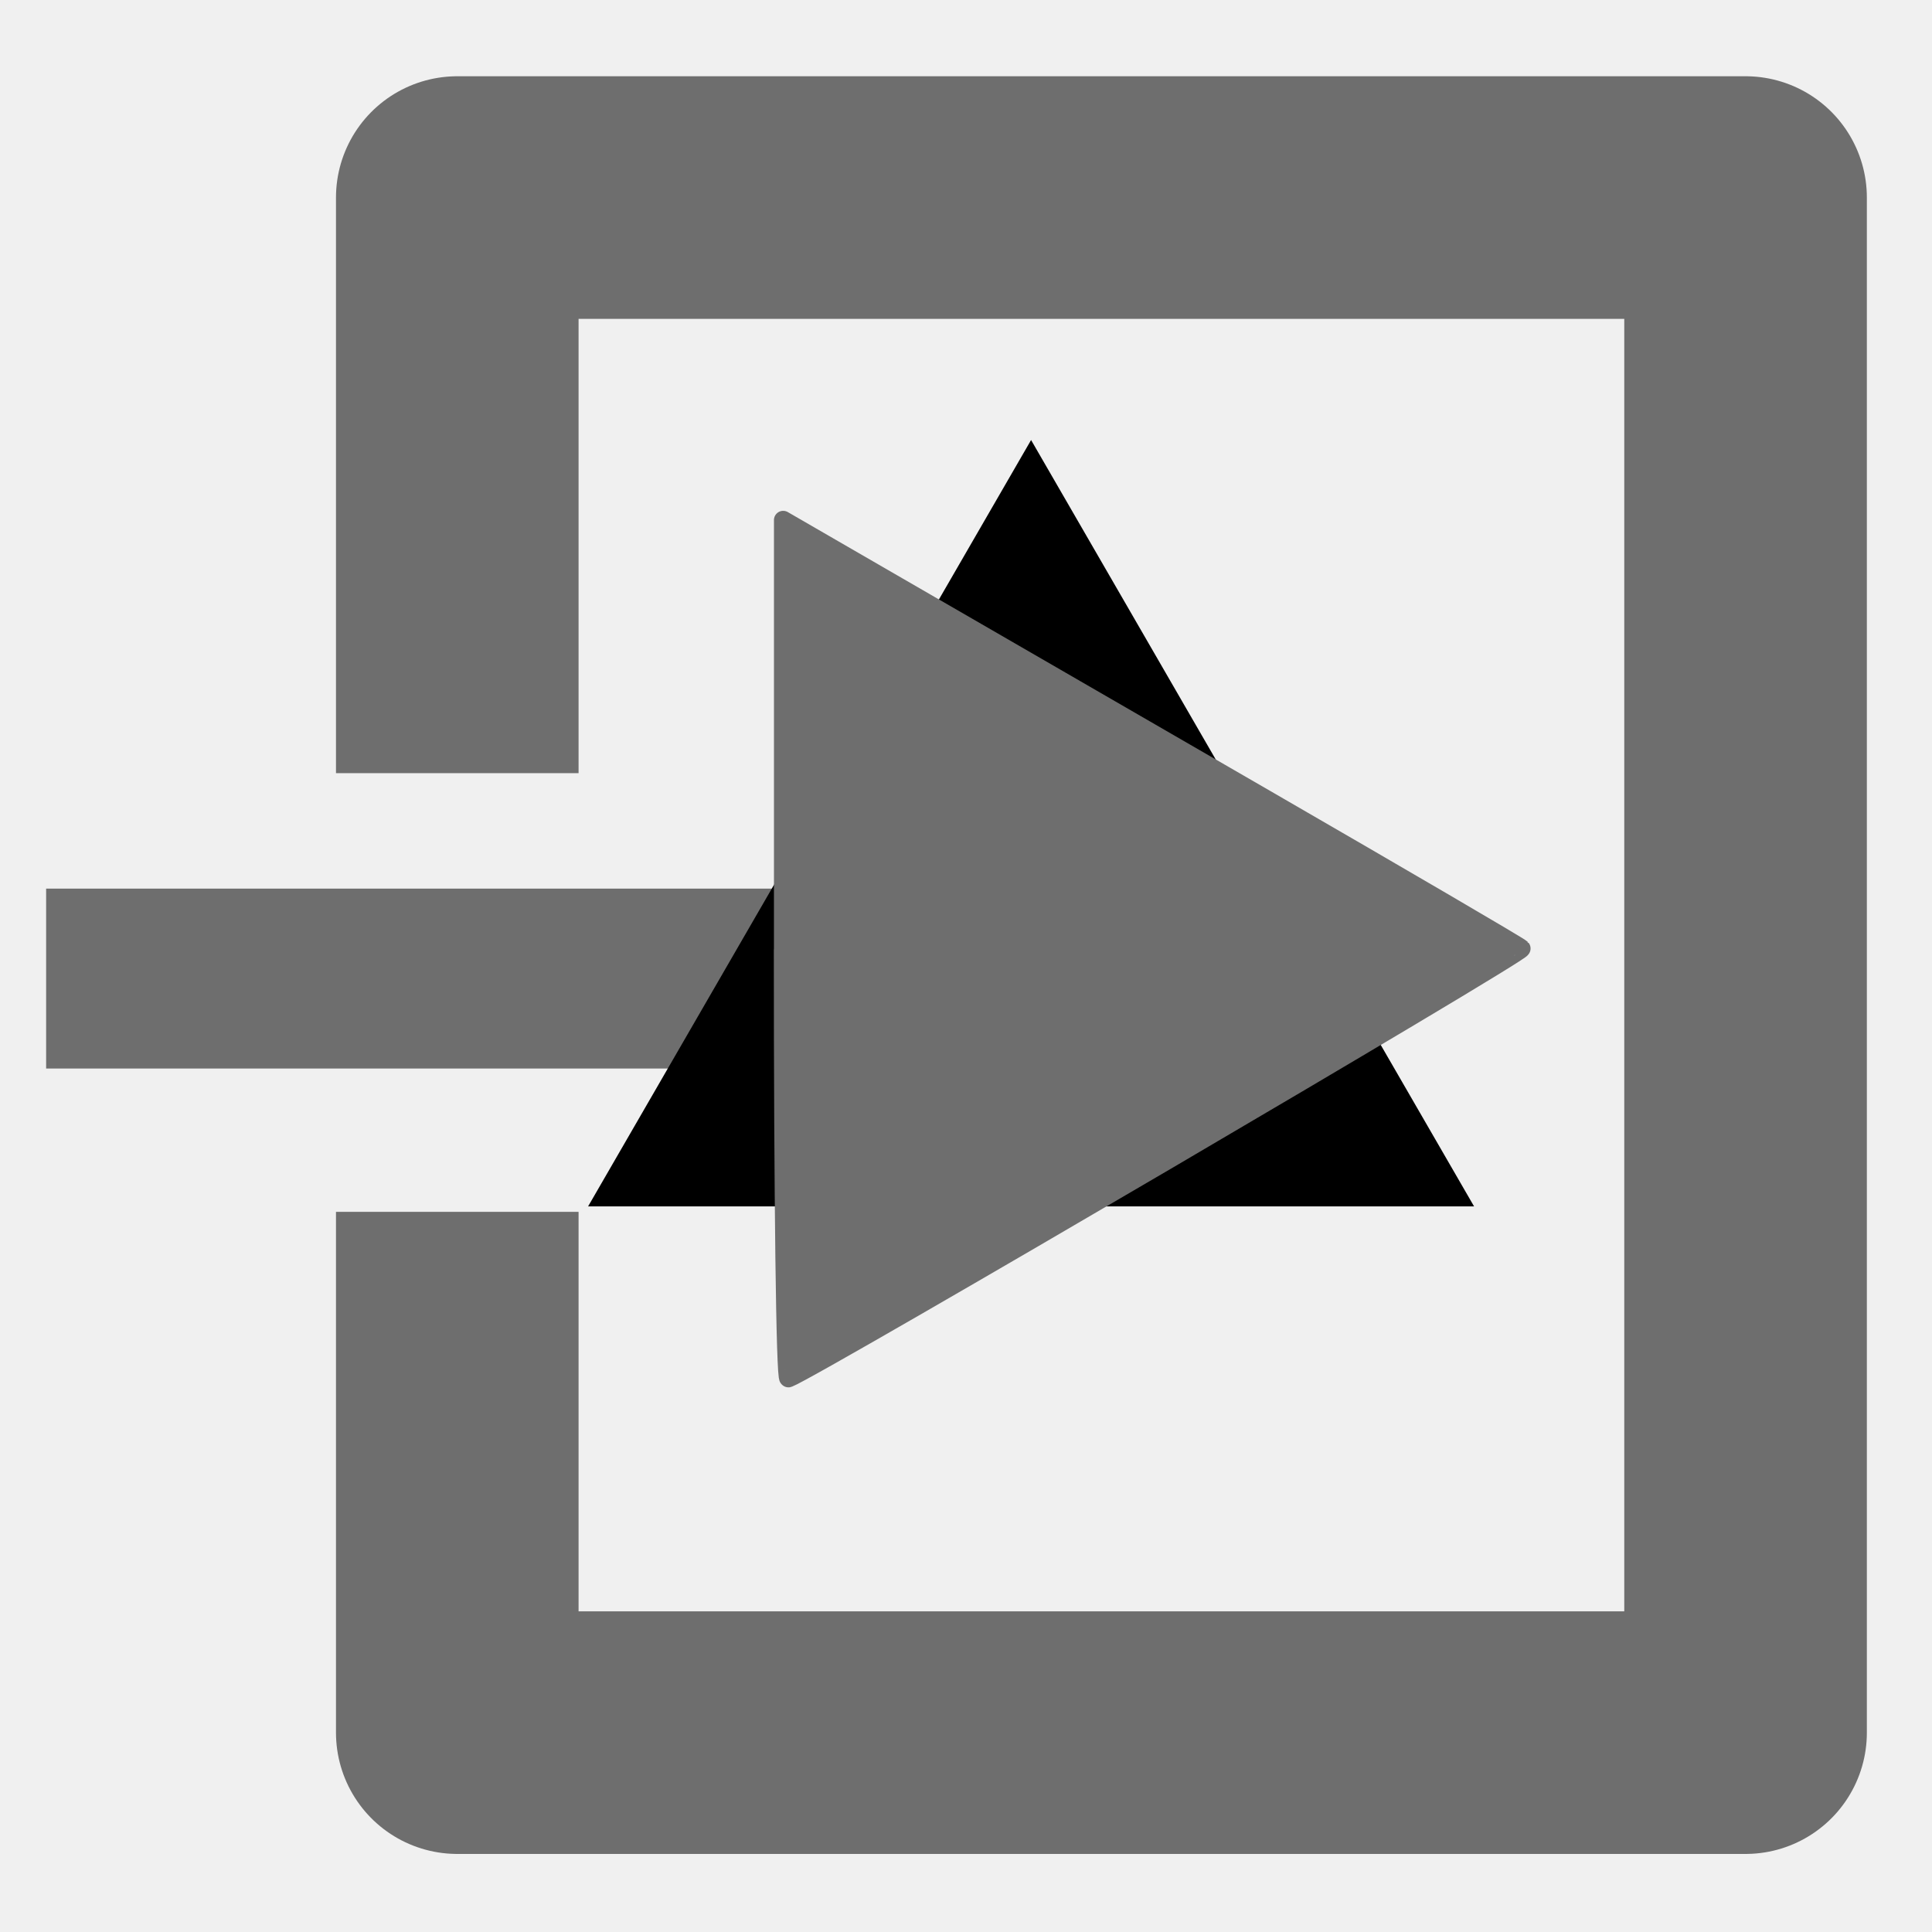
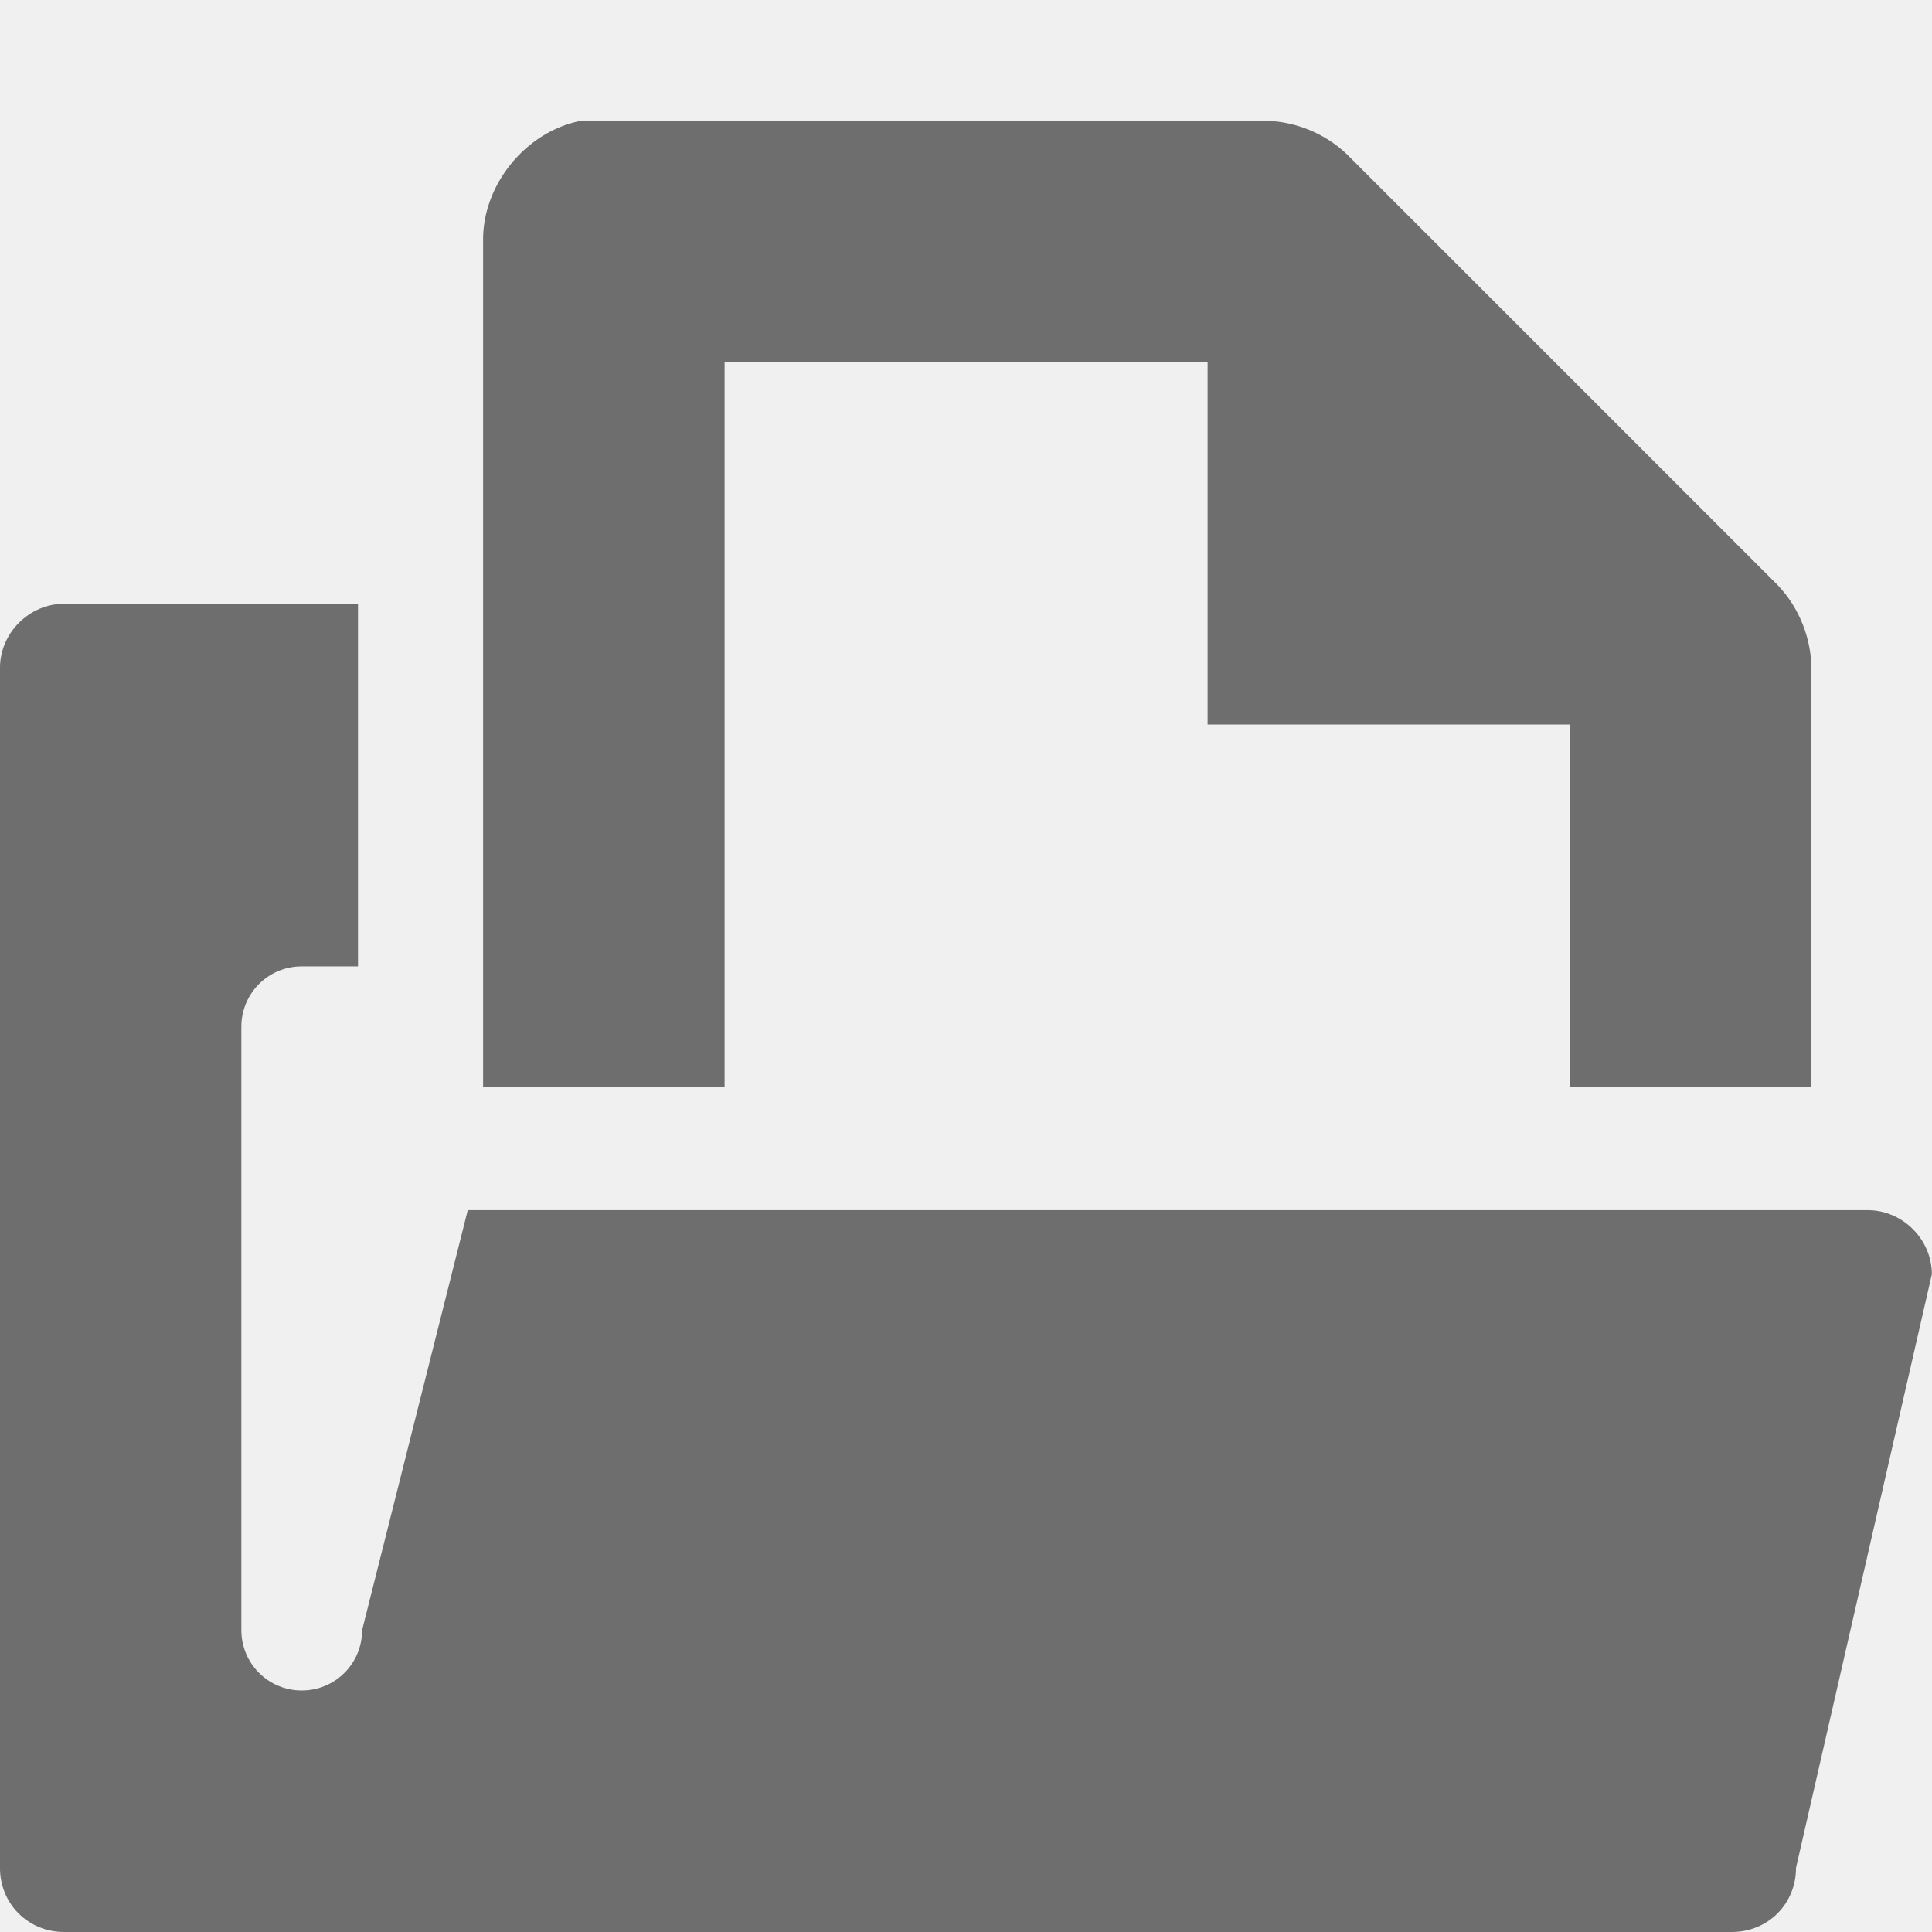
- <svg xmlns="http://www.w3.org/2000/svg" xmlns:xlink="http://www.w3.org/1999/xlink" version="1.0" width="16" height="16" id="svg2408" style="display:inline">
-   <defs id="defs2410">
-     <marker orient="auto" refY="0" refX="0" id="TriangleOutM" style="overflow:visible">
-       <path id="path3985" d="m 5.77,0 -8.65,5 0,-10 8.65,5 z" style="fill-rule:evenodd;stroke:#000000;stroke-width:1pt" transform="scale(0.4,0.4)" />
-     </marker>
-     <marker orient="auto" refY="0" refX="0" id="Arrow2Mend" style="overflow:visible">
-       <path id="path3867" style="fill-rule:evenodd;stroke-width:0.625;stroke-linejoin:round" d="M 8.719,4.034 -2.207,0.016 8.719,-4.002 c -1.745,2.372 -1.735,5.617 -6e-7,8.035 z" transform="scale(-0.6,-0.6)" />
-     </marker>
-     <marker orient="auto" refY="0" refX="0" id="Arrow1Mend" style="overflow:visible">
-       <path id="path3849" d="M 0,0 5,-5 -12.5,0 5,5 0,0 z" style="fill-rule:evenodd;stroke:#000000;stroke-width:1pt" transform="matrix(-0.4,0,0,-0.4,-4,0)" />
-     </marker>
-     <marker orient="auto" refY="0" refX="0" id="EmptyTriangleOutM" style="overflow:visible">
-       <path id="path4003" d="m 5.77,0 -8.65,5 0,-10 8.65,5 z" style="fill:#ffffff;fill-rule:evenodd;stroke:#000000;stroke-width:1pt" transform="matrix(0.4,0,0,0.4,-1.8,0)" />
-     </marker>
-     <linearGradient id="linearGradient3637">
-       <stop id="stop3639" style="stop-color:#f0f0f0;stop-opacity:1" offset="0" />
-       <stop id="stop3641" style="stop-color:#dcdcdc;stop-opacity:1" offset="1" />
-     </linearGradient>
-     <linearGradient x1="45.448" y1="92.54" x2="45.448" y2="7.017" id="ButtonShadow" gradientUnits="userSpaceOnUse" gradientTransform="scale(1.005865,0.994169)">
-       <stop id="stop3750" style="stop-color:#000000;stop-opacity:1" offset="0" />
-       <stop id="stop3752" style="stop-color:#000000;stop-opacity:0.588" offset="1" />
-     </linearGradient>
-     <linearGradient id="linearGradient3737">
-       <stop id="stop3739" style="stop-color:#ffffff;stop-opacity:1" offset="0" />
-       <stop id="stop3741" style="stop-color:#ffffff;stop-opacity:0" offset="1" />
-     </linearGradient>
-     <linearGradient id="linearGradient3700">
-       <stop id="stop3702" style="stop-color:#2276c5;stop-opacity:1" offset="0" />
-       <stop id="stop3704" style="stop-color:#68baf4;stop-opacity:1" offset="1" />
-     </linearGradient>
-     <filter color-interpolation-filters="sRGB" id="filter3174">
-       <feGaussianBlur id="feGaussianBlur3176" stdDeviation="1.71" />
-     </filter>
-     <linearGradient x1="36.357" y1="6" x2="36.357" y2="63.893" id="linearGradient3188" xlink:href="#linearGradient3737" gradientUnits="userSpaceOnUse" />
-     <radialGradient cx="48" cy="90.172" r="42" fx="48" fy="90.172" id="radialGradient3619" xlink:href="#linearGradient3737" gradientUnits="userSpaceOnUse" gradientTransform="matrix(1.157313,0,0,0.9959077,-7.551021,0.1971319)" />
-     <linearGradient x1="48" y1="90" x2="48" y2="5.988" id="linearGradient2843" xlink:href="#linearGradient3700" gradientUnits="userSpaceOnUse" gradientTransform="translate(0,100)" />
-     <clipPath id="clipPath3625">
-       <path d="M 0,0 0,96 96,96 96,0 0,0 z m 12,6 72,0 c 3.324,0 6,2.676 6,6 l 0,72 c 0,3.324 -2.676,6 -6,6 L 12,90 C 8.676,90 6,87.324 6,84 L 6,12 C 6,8.676 8.676,6 12,6 z" id="path3627" style="fill:#ffffff;fill-opacity:1;stroke:none" />
-     </clipPath>
-     <linearGradient x1="44.512" y1="6" x2="44.512" y2="90.015" id="linearGradient3643" xlink:href="#linearGradient3637" gradientUnits="userSpaceOnUse" />
-     <clipPath id="clipPath3649">
-       <rect width="76" height="76" rx="4" ry="4" x="10" y="10" id="rect3651" style="fill:#ffffff;fill-opacity:1;fill-rule:nonzero;stroke:none" />
-     </clipPath>
-     <filter color-interpolation-filters="sRGB" id="filter3657">
-       <feGaussianBlur id="feGaussianBlur3659" stdDeviation="1.14" />
-     </filter>
-     <linearGradient id="linearGradient4081">
-       <stop id="stop4083" style="stop-color:#aaaaaa;stop-opacity:1" offset="0" />
-       <stop id="stop4085" style="stop-color:#f0f0f0;stop-opacity:1" offset="1" />
-     </linearGradient>
-     <linearGradient x1="36.357" y1="6" x2="36.357" y2="63.893" id="linearGradient3188-0" xlink:href="#linearGradient3737-0" gradientUnits="userSpaceOnUse" />
-     <linearGradient id="linearGradient3737-0">
-       <stop id="stop3739-0" style="stop-color:#ffffff;stop-opacity:1" offset="0" />
-       <stop id="stop3741-7" style="stop-color:#ffffff;stop-opacity:0" offset="1" />
-     </linearGradient>
-     <radialGradient cx="48" cy="90.172" r="42" fx="48" fy="90.172" id="radialGradient3619-5" xlink:href="#linearGradient3737-0" gradientUnits="userSpaceOnUse" gradientTransform="matrix(1.157313,0,0,0.9959077,-7.551021,0.1971319)" />
-     <linearGradient x1="45.448" y1="92.54" x2="45.448" y2="7.017" id="ButtonShadow-0" gradientUnits="userSpaceOnUse" gradientTransform="matrix(1.005865,0,0,0.994169,100,0)">
-       <stop id="stop3750-8" style="stop-color:#000000;stop-opacity:1" offset="0" />
-       <stop id="stop3752-5" style="stop-color:#000000;stop-opacity:0.588" offset="1" />
-     </linearGradient>
-     <linearGradient x1="32.251" y1="6.132" x2="32.251" y2="90.239" id="linearGradient3780" xlink:href="#ButtonShadow-0" gradientUnits="userSpaceOnUse" gradientTransform="matrix(1.02381,0,0,-1.011905,-1.142857,98.07143)" />
-     <linearGradient x1="32.251" y1="6.132" x2="32.251" y2="90.239" id="linearGradient3772" xlink:href="#ButtonShadow-0" gradientUnits="userSpaceOnUse" gradientTransform="matrix(1.02381,0,0,-1.011905,-1.142857,98.07143)" />
-     <linearGradient x1="32.251" y1="6.132" x2="32.251" y2="90.239" id="linearGradient3725-5" xlink:href="#ButtonShadow-0" gradientUnits="userSpaceOnUse" gradientTransform="matrix(1.02381,0,0,-1.011905,-1.142857,98.07143)" />
-     <linearGradient x1="32.251" y1="6.132" x2="32.251" y2="90.239" id="linearGradient3721-5" xlink:href="#ButtonShadow-0" gradientUnits="userSpaceOnUse" gradientTransform="matrix(1,0,0,-1,0,97)" />
-     <linearGradient x1="32.251" y1="6.132" x2="32.251" y2="90.239" id="linearGradient3289" xlink:href="#ButtonShadow-0" gradientUnits="userSpaceOnUse" gradientTransform="matrix(1.02381,0,0,-1.011905,-1.142857,98.07143)" />
-     <linearGradient x1="48" y1="74" x2="48" y2="21.914" id="linearGradient3195" xlink:href="#linearGradient4081" gradientUnits="userSpaceOnUse" />
-   </defs>
-   <g id="layer2" style="display:none" transform="translate(0,-80)">
-     <rect width="86" height="85" rx="6" ry="6" x="5" y="7" clip-path="url(#clipPath3625)" id="rect3745" style="opacity:0.9;fill:url(#ButtonShadow);fill-opacity:1;fill-rule:nonzero;stroke:none;filter:url(#filter3174)" />
+ <svg xmlns="http://www.w3.org/2000/svg" id="svg7384" version="1.1" height="16" width="16">
+   <defs id="defs7386" />
+   <g transform="translate(-160.0002,-646)" id="layer9" style="display:inline" />
+   <g transform="translate(-160.0002,-646)" id="layer10" />
+   <g transform="translate(-160.0002,-646)" id="layer11" />
+   <g transform="translate(-160.0002,-646)" id="layer12">
+     <path d="m 160.531,651 c -0.289,0 -0.531,0.242 -0.531,0.531 l 0,9.938 c 0,0.298 0.233,0.531 0.531,0.531 l 13.812,0 c 0.299,0 0.531,-0.233 0.531,-0.531 l 1.125,-4.916 c 0,-0.289 -0.242,-0.531 -0.531,-0.531 l -11.594,0 -0.875,3.478 c 0,0.277 -0.223,0.5 -0.5,0.5 -0.277,0 -0.5,-0.223 -0.5,-0.5 l 0,-4.997 c 0,-0.277 0.223,-0.5 0.5,-0.5 l 0.466,0 0,-3.003 z" id="rect3845-5-8" style="fill:#6e6e6e;fill-opacity:1;stroke:none;display:inline" />
+     <path d="m 164.813,647 c -0.458,0.087 -0.821,0.533 -0.812,1 l 0,7 2,0 0,-6 4,0 0,3 3,0 0,3 2,0 0,-3.438 c 0.006,-0.264 -0.098,-0.529 -0.281,-0.719 l -3.562,-3.562 c -0.19,-0.184 -0.455,-0.287 -0.719,-0.281 l -5.438,0 c -0.031,-10e-4 -0.062,-10e-4 -0.094,0 -0.031,-10e-4 -0.062,-10e-4 -0.094,0 z" id="path1234-3" style="font-size:medium;font-style:normal;font-variant:normal;font-weight:normal;font-stretch:normal;text-indent:0;text-align:start;text-decoration:none;line-height:normal;letter-spacing:normal;word-spacing:normal;text-transform:none;direction:ltr;block-progression:tb;writing-mode:lr-tb;text-anchor:start;baseline-shift:baseline;color:#000000;fill:#6e6e6e;fill-opacity:1;stroke:none;stroke-width:2;marker:none;visibility:visible;display:inline;overflow:visible;enable-background:accumulate;font-family:Sans;-inkscape-font-specification:Sans" />
  </g>
-   <g id="layer1" style="display:none" transform="translate(0,-80)">
-     <rect width="84" height="84" rx="6" ry="6" x="6" y="6" id="rect2419" style="opacity:0.7;fill:#000000;fill-opacity:1;fill-rule:nonzero;stroke:none" />
-     <path d="m 14,10 c -2.216,0 -4,1.784 -4,4 l 0,68 c 0,2.216 1.784,4 4,4 l 68,0 c 2.216,0 4,-1.784 4,-4 l 0,-68 c 0,-2.216 -1.784,-4 -4,-4 l -68,0 z m 0,3.062 68,0 c 0.579,0 0.938,0.359 0.938,0.938 l 0,68 c 0,0.579 -0.359,0.938 -0.938,0.938 l -68,0 c -0.579,0 -0.938,-0.359 -0.938,-0.938 l 0,-68 c 0,-0.579 0.359,-0.938 0.938,-0.938 z" id="rect3726" style="opacity:0.08;fill:#000000;fill-opacity:1;fill-rule:nonzero;stroke:none" />
-     <path d="M 12,6 C 8.676,6 6,8.676 6,12 l 0,72 c 0,3.324 2.676,6 6,6 l 72,0 c 3.324,0 6,-2.676 6,-6 L 90,12 C 90,8.676 87.324,6 84,6 L 12,6 z m 2,4 68,0 c 2.216,0 4,1.784 4,4 l 0,68 c 0,2.216 -1.784,4 -4,4 l -68,0 c -2.216,0 -4,-1.784 -4,-4 l 0,-68 c 0,-2.216 1.784,-4 4,-4 z" id="rect3629" style="fill:url(#linearGradient3643);fill-opacity:1;fill-rule:nonzero;stroke:none" />
-     <path d="M 12,6 C 8.676,6 6,8.676 6,12 l 0,2 0,68 0,2 c 0,0.335 0.041,0.651 0.094,0.969 0.049,0.296 0.097,0.597 0.188,0.875 0.01,0.03 0.021,0.064 0.031,0.094 0.099,0.288 0.235,0.547 0.375,0.812 0.145,0.274 0.316,0.536 0.5,0.781 0.184,0.246 0.374,0.473 0.594,0.688 0.44,0.428 0.943,0.815 1.5,1.094 0.279,0.14 0.573,0.247 0.875,0.344 -0.256,-0.1 -0.487,-0.236 -0.719,-0.375 -0.007,-0.004 -0.024,0.004 -0.031,0 -0.032,-0.019 -0.062,-0.043 -0.094,-0.062 -0.12,-0.077 -0.231,-0.164 -0.344,-0.25 -0.106,-0.081 -0.213,-0.161 -0.312,-0.25 C 8.478,88.557 8.309,88.373 8.156,88.188 8.049,88.057 7.938,87.922 7.844,87.781 7.819,87.743 7.805,87.695 7.781,87.656 7.716,87.553 7.651,87.452 7.594,87.344 7.493,87.149 7.388,86.928 7.312,86.719 7.305,86.697 7.289,86.678 7.281,86.656 7.249,86.564 7.245,86.469 7.219,86.375 7.188,86.268 7.148,86.172 7.125,86.062 7.052,85.721 7,85.364 7,85 L 7,83 7,15 7,13 C 7,10.218 9.218,8 12,8 l 2,0 68,0 2,0 c 2.782,0 5,2.218 5,5 l 0,2 0,68 0,2 c 0,0.364 -0.052,0.721 -0.125,1.062 -0.044,0.207 -0.088,0.398 -0.156,0.594 -0.008,0.022 -0.023,0.041 -0.031,0.062 -0.063,0.174 -0.138,0.367 -0.219,0.531 -0.042,0.083 -0.079,0.17 -0.125,0.25 -0.055,0.097 -0.127,0.188 -0.188,0.281 -0.094,0.141 -0.205,0.276 -0.312,0.406 -0.143,0.174 -0.303,0.347 -0.469,0.5 -0.011,0.01 -0.02,0.021 -0.031,0.031 -0.138,0.126 -0.285,0.234 -0.438,0.344 -0.103,0.073 -0.204,0.153 -0.312,0.219 -0.007,0.004 -0.024,-0.004 -0.031,0 -0.232,0.139 -0.463,0.275 -0.719,0.375 0.302,-0.097 0.596,-0.204 0.875,-0.344 0.557,-0.279 1.06,-0.666 1.5,-1.094 0.22,-0.214 0.409,-0.442 0.594,-0.688 0.184,-0.246 0.355,-0.508 0.5,-0.781 0.14,-0.265 0.276,-0.525 0.375,-0.812 0.01,-0.031 0.021,-0.063 0.031,-0.094 0.09,-0.278 0.139,-0.579 0.188,-0.875 C 89.959,84.651 90,84.335 90,84 l 0,-2 0,-68 0,-2 C 90,8.676 87.324,6 84,6 L 12,6 z" id="rect3728" style="fill:url(#linearGradient3188);fill-opacity:1;fill-rule:nonzero;stroke:none" />
-     <path d="M 12,90 C 8.676,90 6,87.324 6,84 L 6,82 6,14 6,12 c 0,-0.335 0.041,-0.651 0.094,-0.969 0.049,-0.296 0.097,-0.597 0.188,-0.875 C 6.291,10.126 6.302,10.093 6.312,10.062 6.411,9.775 6.547,9.515 6.688,9.25 6.832,8.976 7.003,8.714 7.188,8.469 7.372,8.223 7.561,7.995 7.781,7.781 8.221,7.353 8.724,6.967 9.281,6.688 9.56,6.548 9.855,6.441 10.156,6.344 9.9,6.444 9.67,6.58 9.438,6.719 c -0.007,0.004 -0.024,-0.004 -0.031,0 -0.032,0.019 -0.062,0.043 -0.094,0.062 -0.12,0.077 -0.231,0.164 -0.344,0.25 -0.106,0.081 -0.213,0.161 -0.312,0.25 C 8.478,7.443 8.309,7.627 8.156,7.812 8.049,7.943 7.938,8.078 7.844,8.219 7.819,8.257 7.805,8.305 7.781,8.344 7.716,8.447 7.651,8.548 7.594,8.656 7.493,8.851 7.388,9.072 7.312,9.281 7.305,9.303 7.289,9.322 7.281,9.344 7.249,9.436 7.245,9.531 7.219,9.625 7.188,9.732 7.148,9.828 7.125,9.938 7.052,10.279 7,10.636 7,11 l 0,2 0,68 0,2 c 0,2.782 2.218,5 5,5 l 2,0 68,0 2,0 c 2.782,0 5,-2.218 5,-5 l 0,-2 0,-68 0,-2 C 89,10.636 88.948,10.279 88.875,9.938 88.831,9.731 88.787,9.54 88.719,9.344 88.711,9.322 88.695,9.303 88.688,9.281 88.625,9.108 88.549,8.914 88.469,8.75 88.427,8.667 88.39,8.58 88.344,8.5 88.289,8.403 88.217,8.312 88.156,8.219 88.062,8.078 87.951,7.943 87.844,7.812 87.701,7.638 87.541,7.466 87.375,7.312 87.364,7.302 87.355,7.291 87.344,7.281 87.205,7.156 87.059,7.047 86.906,6.938 86.804,6.864 86.702,6.784 86.594,6.719 c -0.007,-0.004 -0.024,0.004 -0.031,0 -0.232,-0.139 -0.463,-0.275 -0.719,-0.375 0.302,0.097 0.596,0.204 0.875,0.344 0.557,0.279 1.06,0.666 1.5,1.094 0.22,0.214 0.409,0.442 0.594,0.688 0.184,0.246 0.355,0.508 0.5,0.781 0.14,0.265 0.276,0.525 0.375,0.812 0.01,0.031 0.021,0.063 0.031,0.094 0.09,0.278 0.139,0.579 0.188,0.875 C 89.959,11.349 90,11.665 90,12 l 0,2 0,68 0,2 c 0,3.324 -2.676,6 -6,6 l -72,0 z" id="path3615" style="opacity:0.6;fill:url(#radialGradient3619);fill-opacity:1;fill-rule:nonzero;stroke:none" />
-     <rect width="84" height="84" rx="6" ry="6" x="6" y="106" id="rect2841" style="fill:url(#linearGradient2843);fill-opacity:1;fill-rule:nonzero;stroke:none" />
-     <rect width="76" height="76" rx="4" ry="4" x="10" y="110" id="rect3634" style="fill:#ff0000;fill-opacity:1;fill-rule:nonzero;stroke:none" />
-     <path d="m 14,9 c -2.753,0 -5,2.247 -5,5 l 0,68 c 0,2.753 2.247,5 5,5 l 68,0 c 2.753,0 5,-2.247 5,-5 L 87,14 C 87,11.247 84.753,9 82,9 L 14,9 z m 0,2 68,0 c 1.679,0 3,1.321 3,3 l 0,68 c 0,1.679 -1.321,3 -3,3 l -68,0 c -1.679,0 -3,-1.321 -3,-3 l 0,-68 c 0,-1.679 1.321,-3 3,-3 z" transform="translate(-110,0)" clip-path="url(#clipPath3649)" id="rect3647" style="font-size:medium;font-style:normal;font-variant:normal;font-weight:normal;font-stretch:normal;text-indent:0;text-align:start;text-decoration:none;line-height:normal;letter-spacing:normal;word-spacing:normal;text-transform:none;direction:ltr;block-progression:tb;writing-mode:lr-tb;text-anchor:start;color:#000000;fill:#000000;fill-opacity:1;stroke:none;stroke-width:2;marker:none;visibility:visible;display:inline;overflow:visible;filter:url(#filter3657);enable-background:accumulate;font-family:Abandoned Bitplane;-inkscape-font-specification:Abandoned Bitplane" />
-     <path d="m 14.089,10 c -2.216,0 -4,1.784 -4,4 l 0,68 c 0,2.216 1.784,4 4,4 l 68,0 c 2.216,0 4,-1.784 4,-4 l 0,-68 c 0,-2.216 -1.784,-4 -4,-4 l -68,0 z m 0,2 68,0 c 1.14,0 2,0.86 2,2 l 0,68 c 0,1.14 -0.86,2 -2,2 l -68,0 c -1.14,0 -2,-0.86 -2,-2 l 0,-68 c 0,-1.14 0.86,-2 2,-2 z" id="path3709" style="opacity:0.16;fill:#000000;fill-opacity:1;fill-rule:nonzero;stroke:none" />
-     <path d="m 14,10 c -2.216,0 -4,1.784 -4,4 l 0,68 c 0,2.216 1.784,4 4,4 l 68,0 c 2.216,0 4,-1.784 4,-4 l 0,-68 c 0,-2.216 -1.784,-4 -4,-4 l -68,0 z m 0,1 68,0 c 1.674,0 3,1.326 3,3 l 0,68 c 0,1.674 -1.326,3 -3,3 l -68,0 c -1.674,0 -3,-1.326 -3,-3 l 0,-68 c 0,-1.674 1.326,-3 3,-3 z" id="path3707" style="opacity:0.36;fill:#000000;fill-opacity:1;fill-rule:nonzero;stroke:none" />
-   </g>
-   <path style="fill:none;stroke:#6e6e6e;stroke-width:2.009;stroke-linecap:butt;stroke-linejoin:round;stroke-miterlimit:4;stroke-opacity:1;stroke-dasharray:none" d="m 3.787,6.403 0,-4.767 10.669,0 0,12.713 -10.669,0 0,-4.313" id="path3064" />
-   <path style="fill:#6e6e6e;fill-opacity:1;fill-rule:nonzero;stroke:#6e6e6e;stroke-width:1.49;stroke-linecap:butt;stroke-linejoin:round;stroke-miterlimit:4;stroke-opacity:1;stroke-dasharray:none;marker-end:url(#TriangleOutM)" d="m 0.382,8.104 8.157,0 0,-0.227 0,0" id="path3066" />
-   <path style="fill:#ffffff;fill-opacity:1;stroke:#6e6e6e;stroke-width:2.034;stroke-linecap:round;stroke-linejoin:round;stroke-miterlimit:4;stroke-opacity:1;stroke-dasharray:none;stroke-dashoffset:0" d="" id="path5236" />
-   <path style="fill:#ffffff;fill-opacity:1;stroke:#6e6e6e;stroke-width:2.034;stroke-linecap:round;stroke-linejoin:round;stroke-miterlimit:4;stroke-opacity:1;stroke-dasharray:none;stroke-dashoffset:0" d="" id="path5238" />
-   <path style="fill:#6e6e6e;fill-opacity:1;fill-rule:nonzero;stroke:#6e6e6e;stroke-width:0.153;stroke-linecap:round;stroke-linejoin:round;stroke-miterlimit:4;stroke-opacity:1;stroke-dasharray:none;stroke-dashoffset:0" d="m 6.486,7.868 0,-3.561 0.953,0.551 c 0.524,0.303 1.892,1.093 3.038,1.756 1.147,0.663 2.102,1.221 2.122,1.241 0.029,0.028 -5.857,3.479 -6.069,3.558 -0.026,0.01 -0.045,-1.491 -0.045,-3.544 z" id="path3047" />
+   <g transform="translate(-160.0002,-646)" id="layer13" />
+   <g transform="translate(-160.0002,-646)" id="layer14" />
+   <g transform="translate(-160.0002,-646)" id="layer15" style="display:inline" />
+   <g transform="translate(-160.0002,-646)" id="g4953" style="display:inline" />
</svg>
